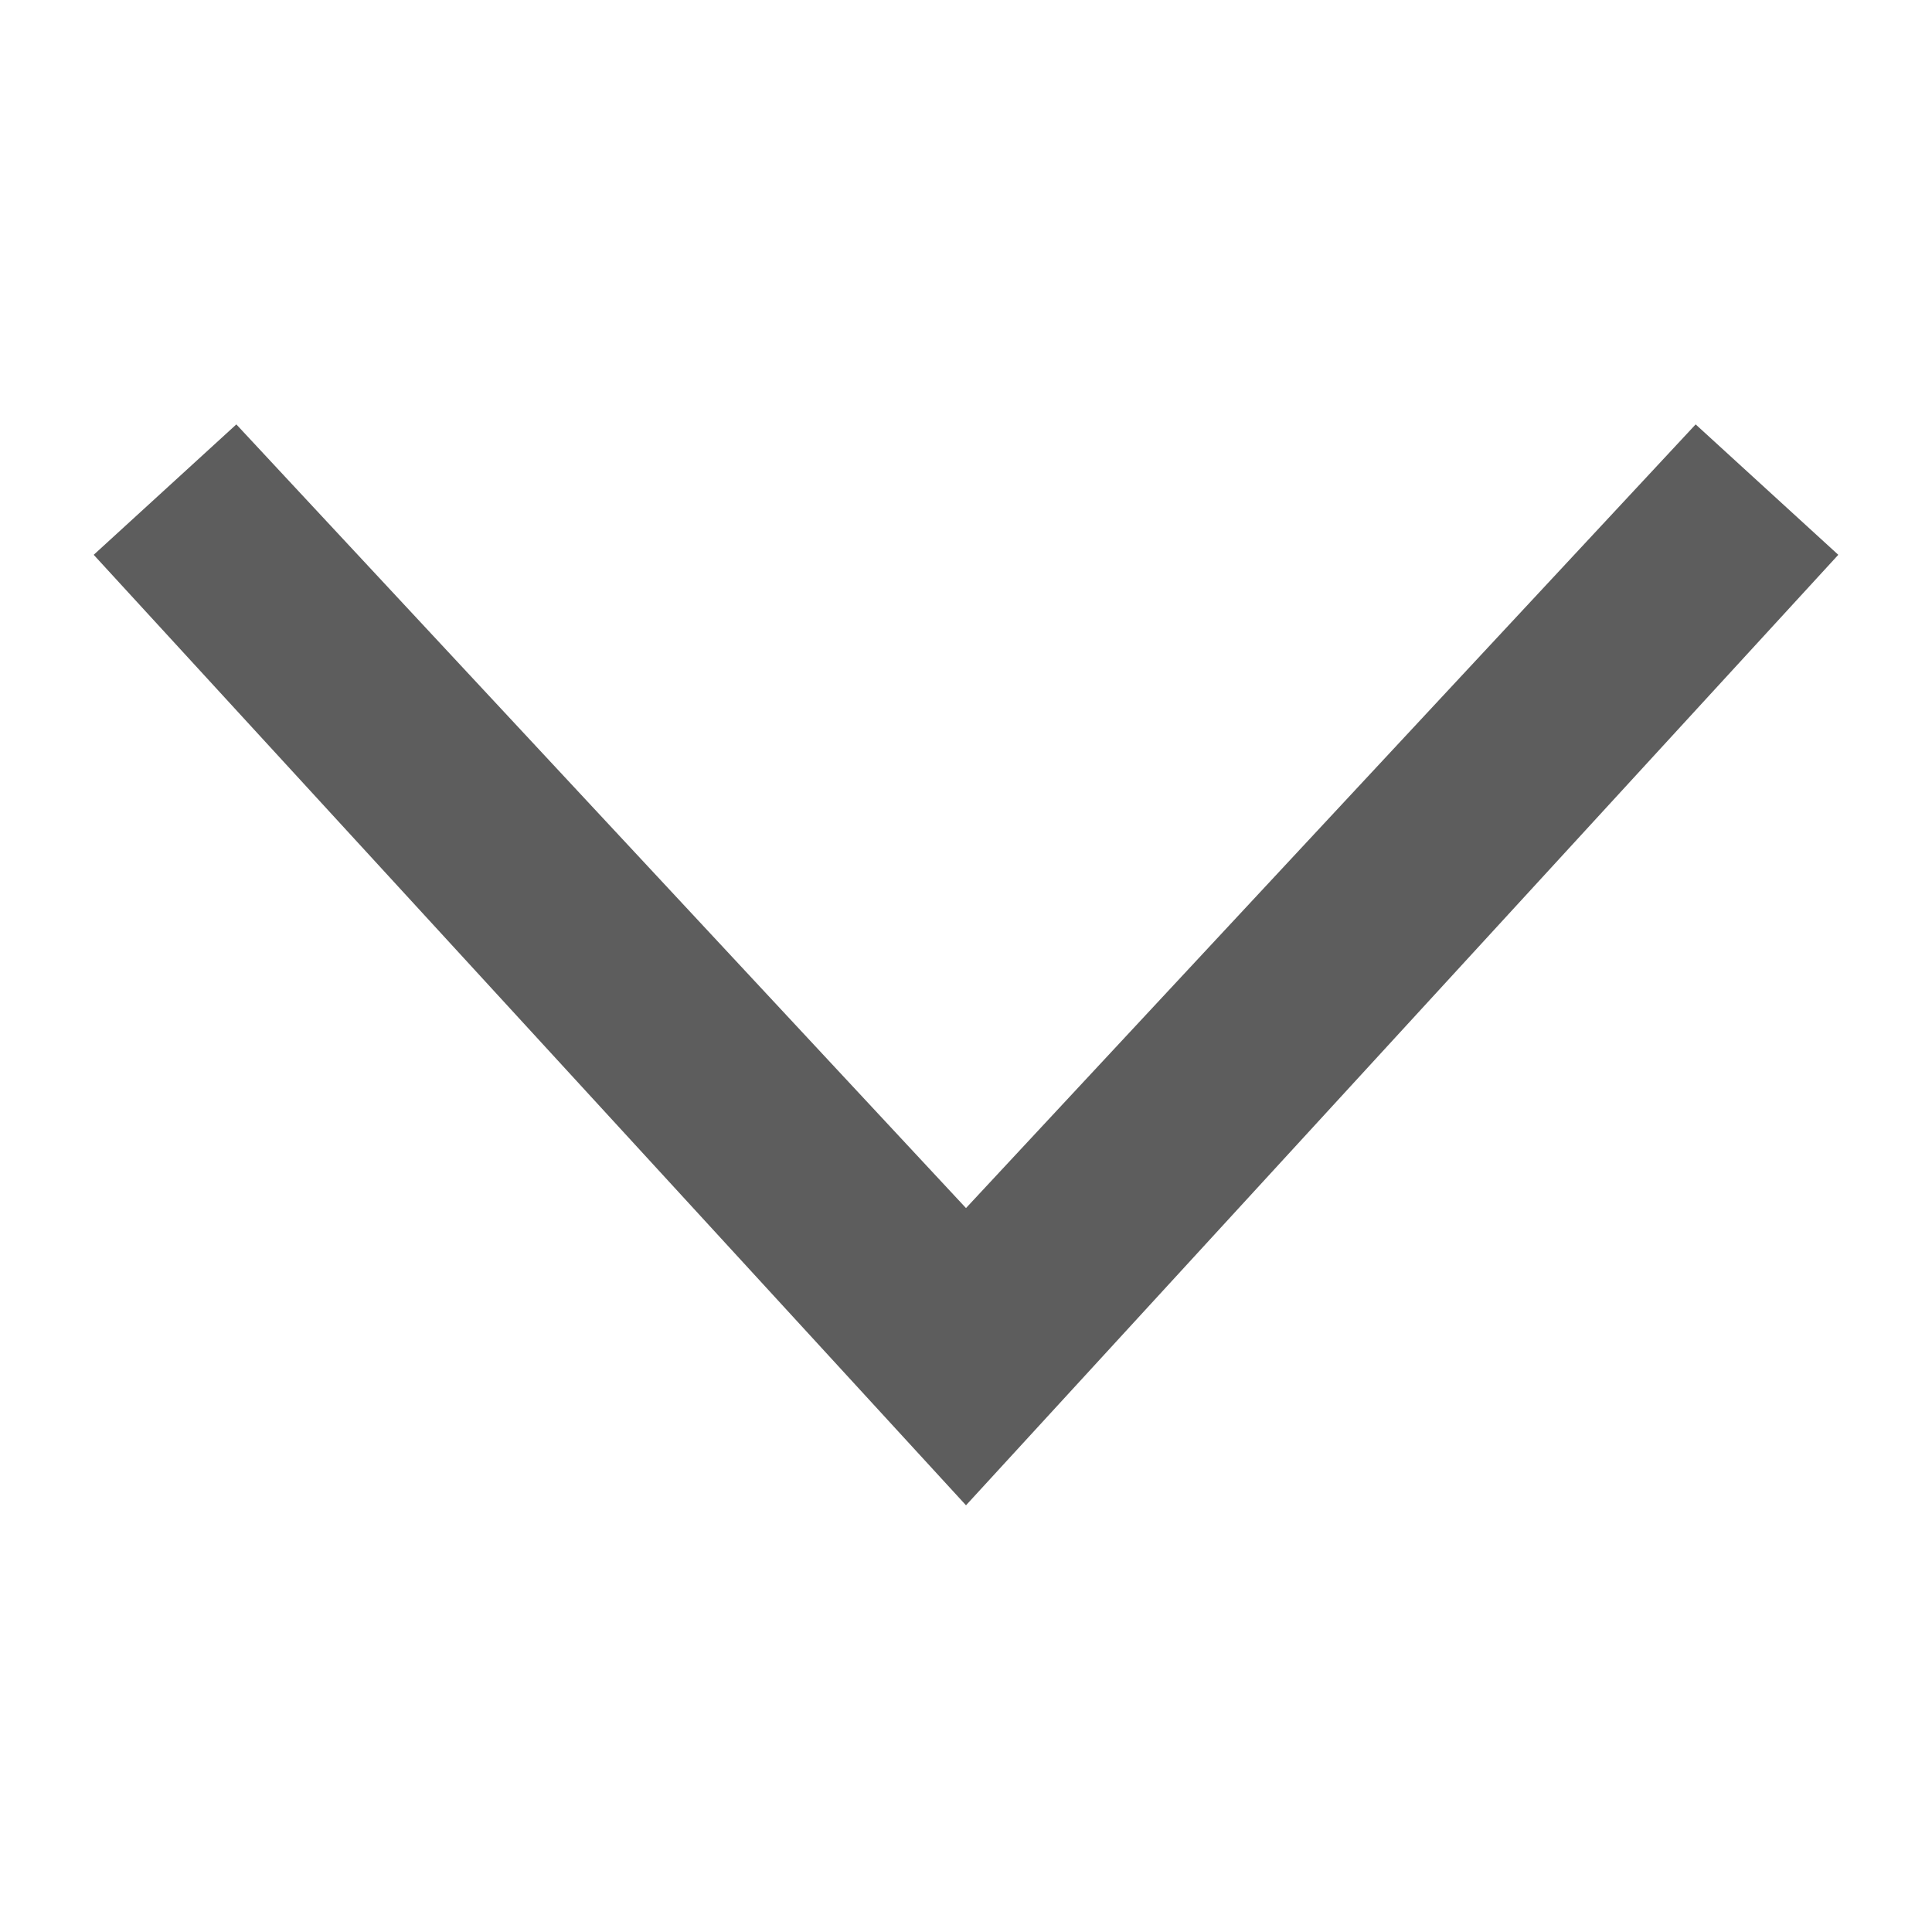
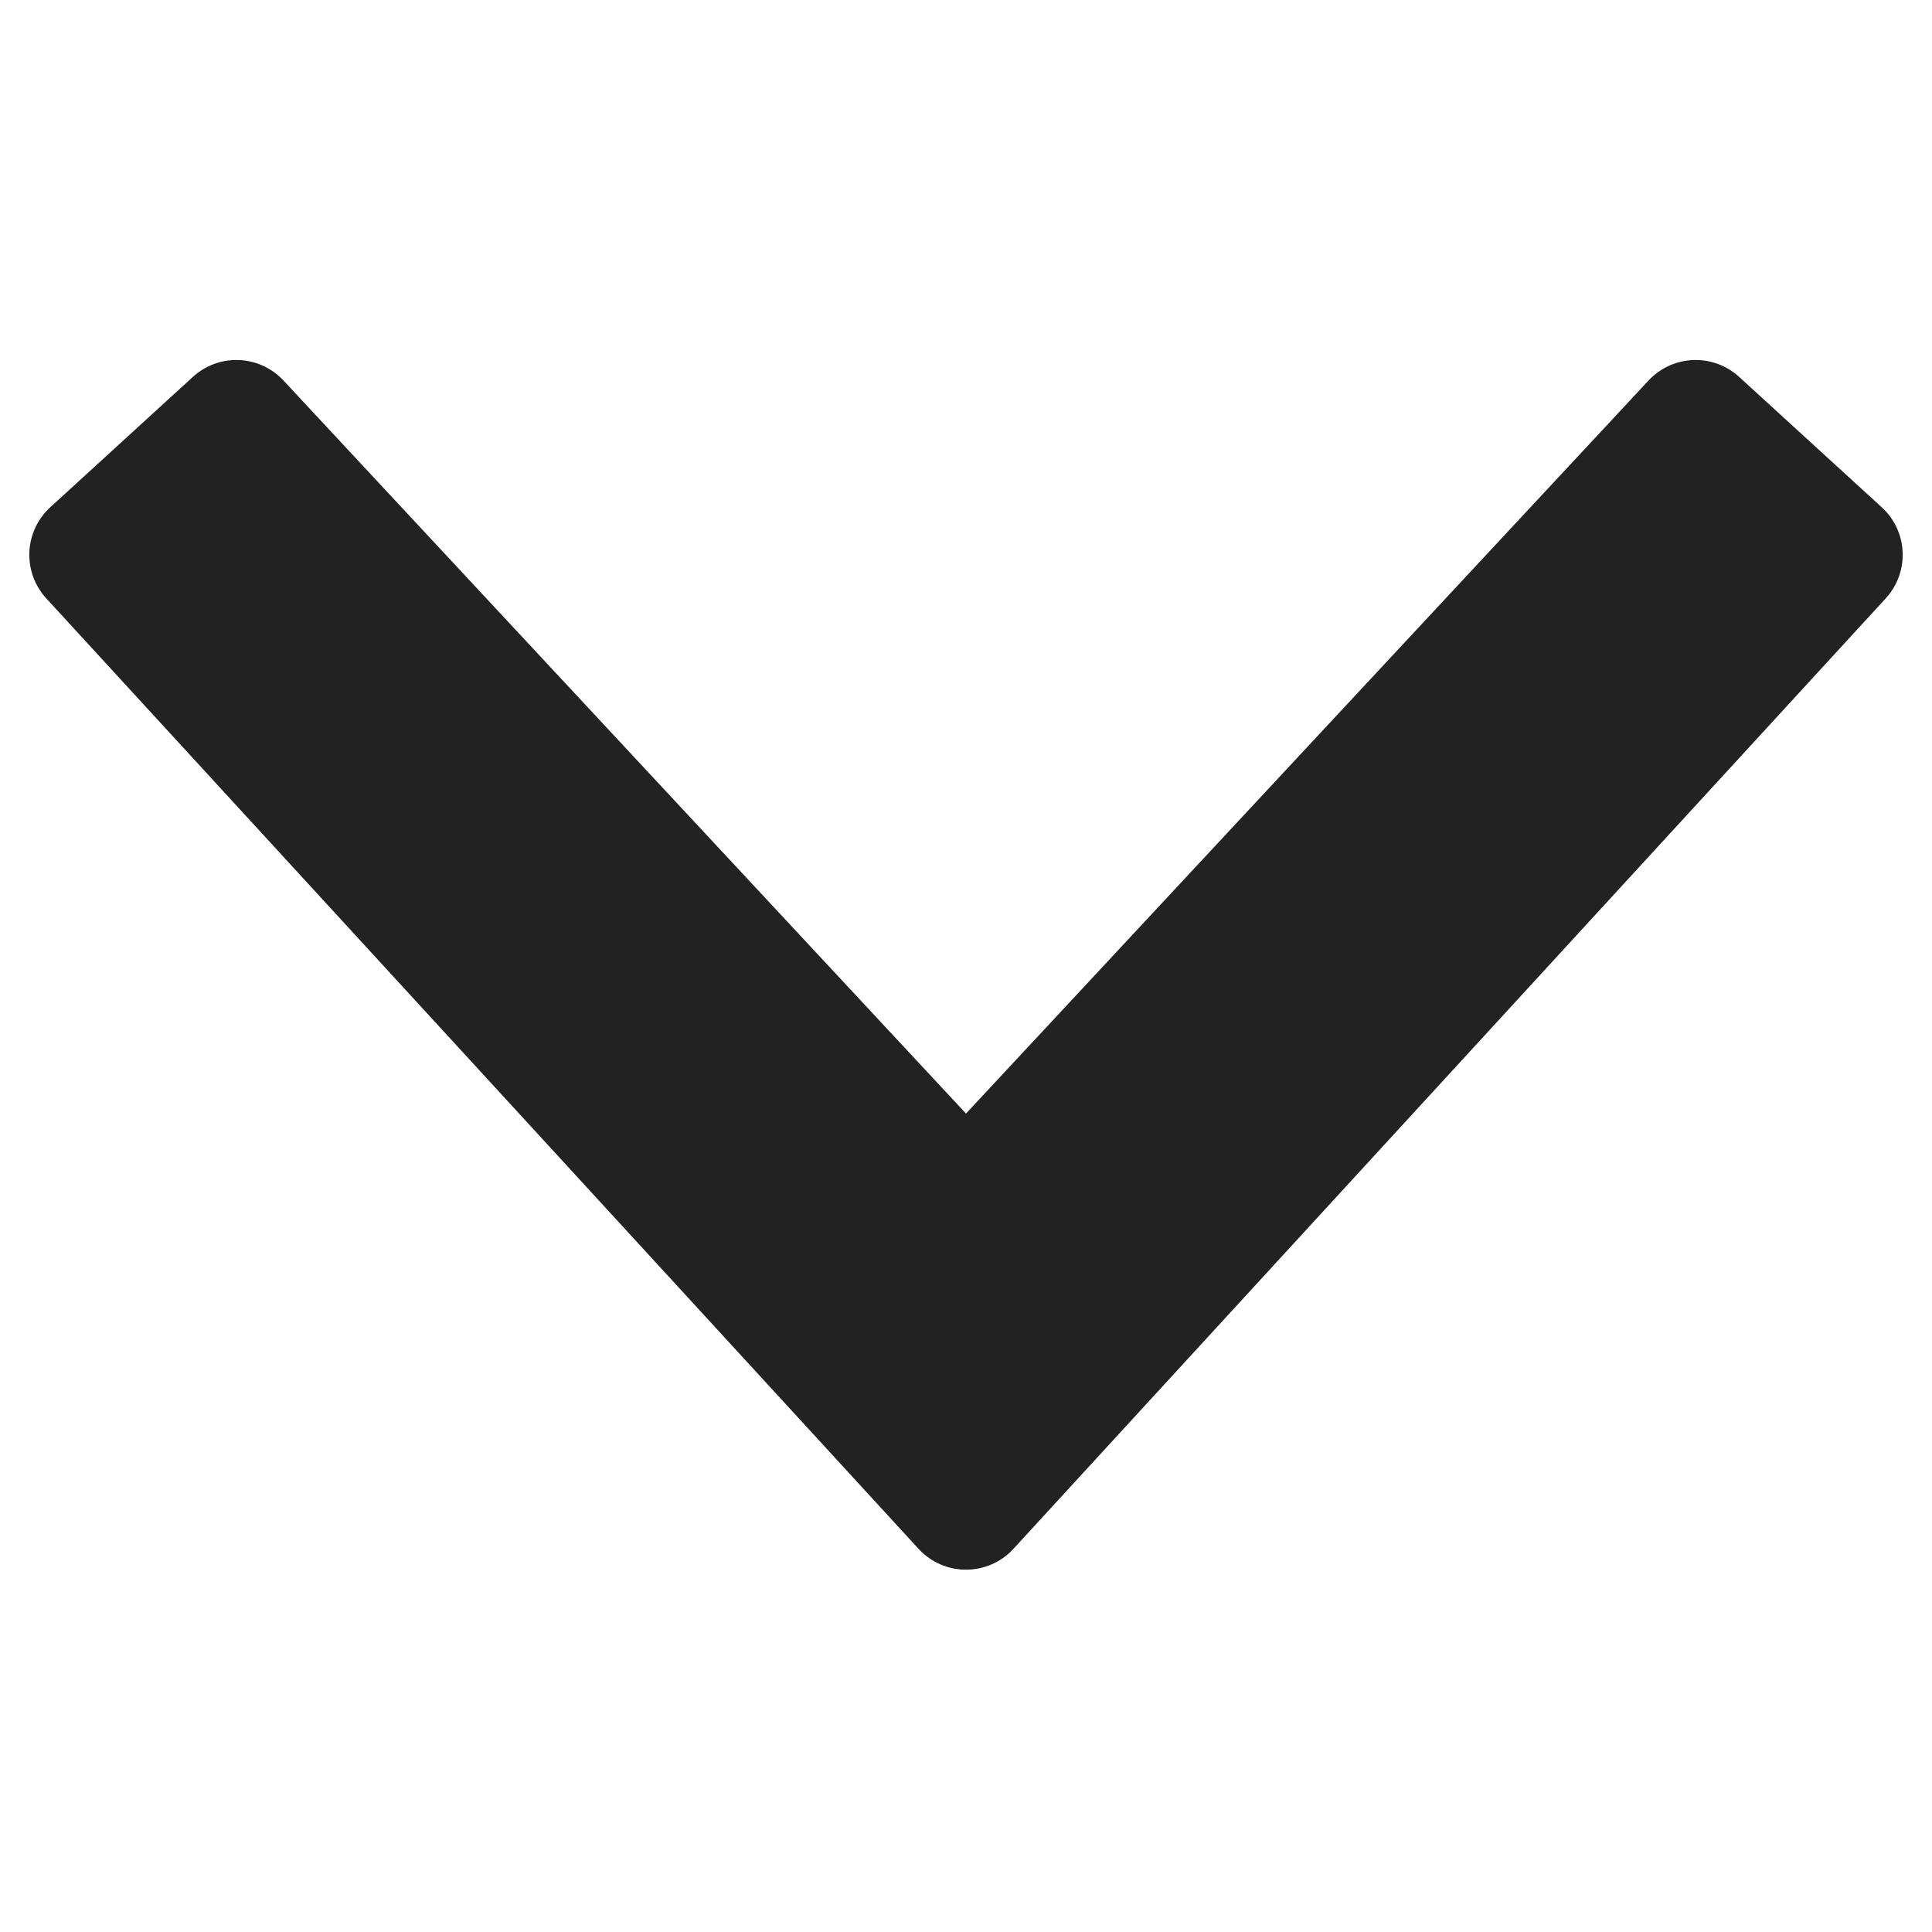
<svg xmlns="http://www.w3.org/2000/svg" width="30" height="30" viewBox="0 0 30 30" id="svg2" version="1.1">
  <defs id="defs4" />
  <g id="layer1" transform="translate(0,-1022.362)">
-     <path style="opacity:1;fill:#5d5d5d;fill-opacity:1;stroke:none;stroke-width:2;stroke-linecap:round;stroke-linejoin:round;stroke-miterlimit:4;stroke-dasharray:none;stroke-dashoffset:0;stroke-opacity:1" d="M 3.67,6.59 1.455,8.615 15,23.374 28.545,8.615 26.33,6.59 15,18.759 Z" transform="translate(0,1022.362)" id="rect4136" />
+     <path style="opacity:1;fill:#222222;fill-opacity:1;stroke:#222222;stroke-width:2;stroke-linecap:round;stroke-linejoin:round;stroke-miterlimit:4;stroke-dasharray:none;stroke-dashoffset:0;stroke-opacity:1" d="M 3.67,6.59 1.455,8.615 15,23.374 28.545,8.615 26.33,6.59 15,18.759 Z" transform="translate(0,1022.362)" id="rect4136" />
  </g>
</svg>
